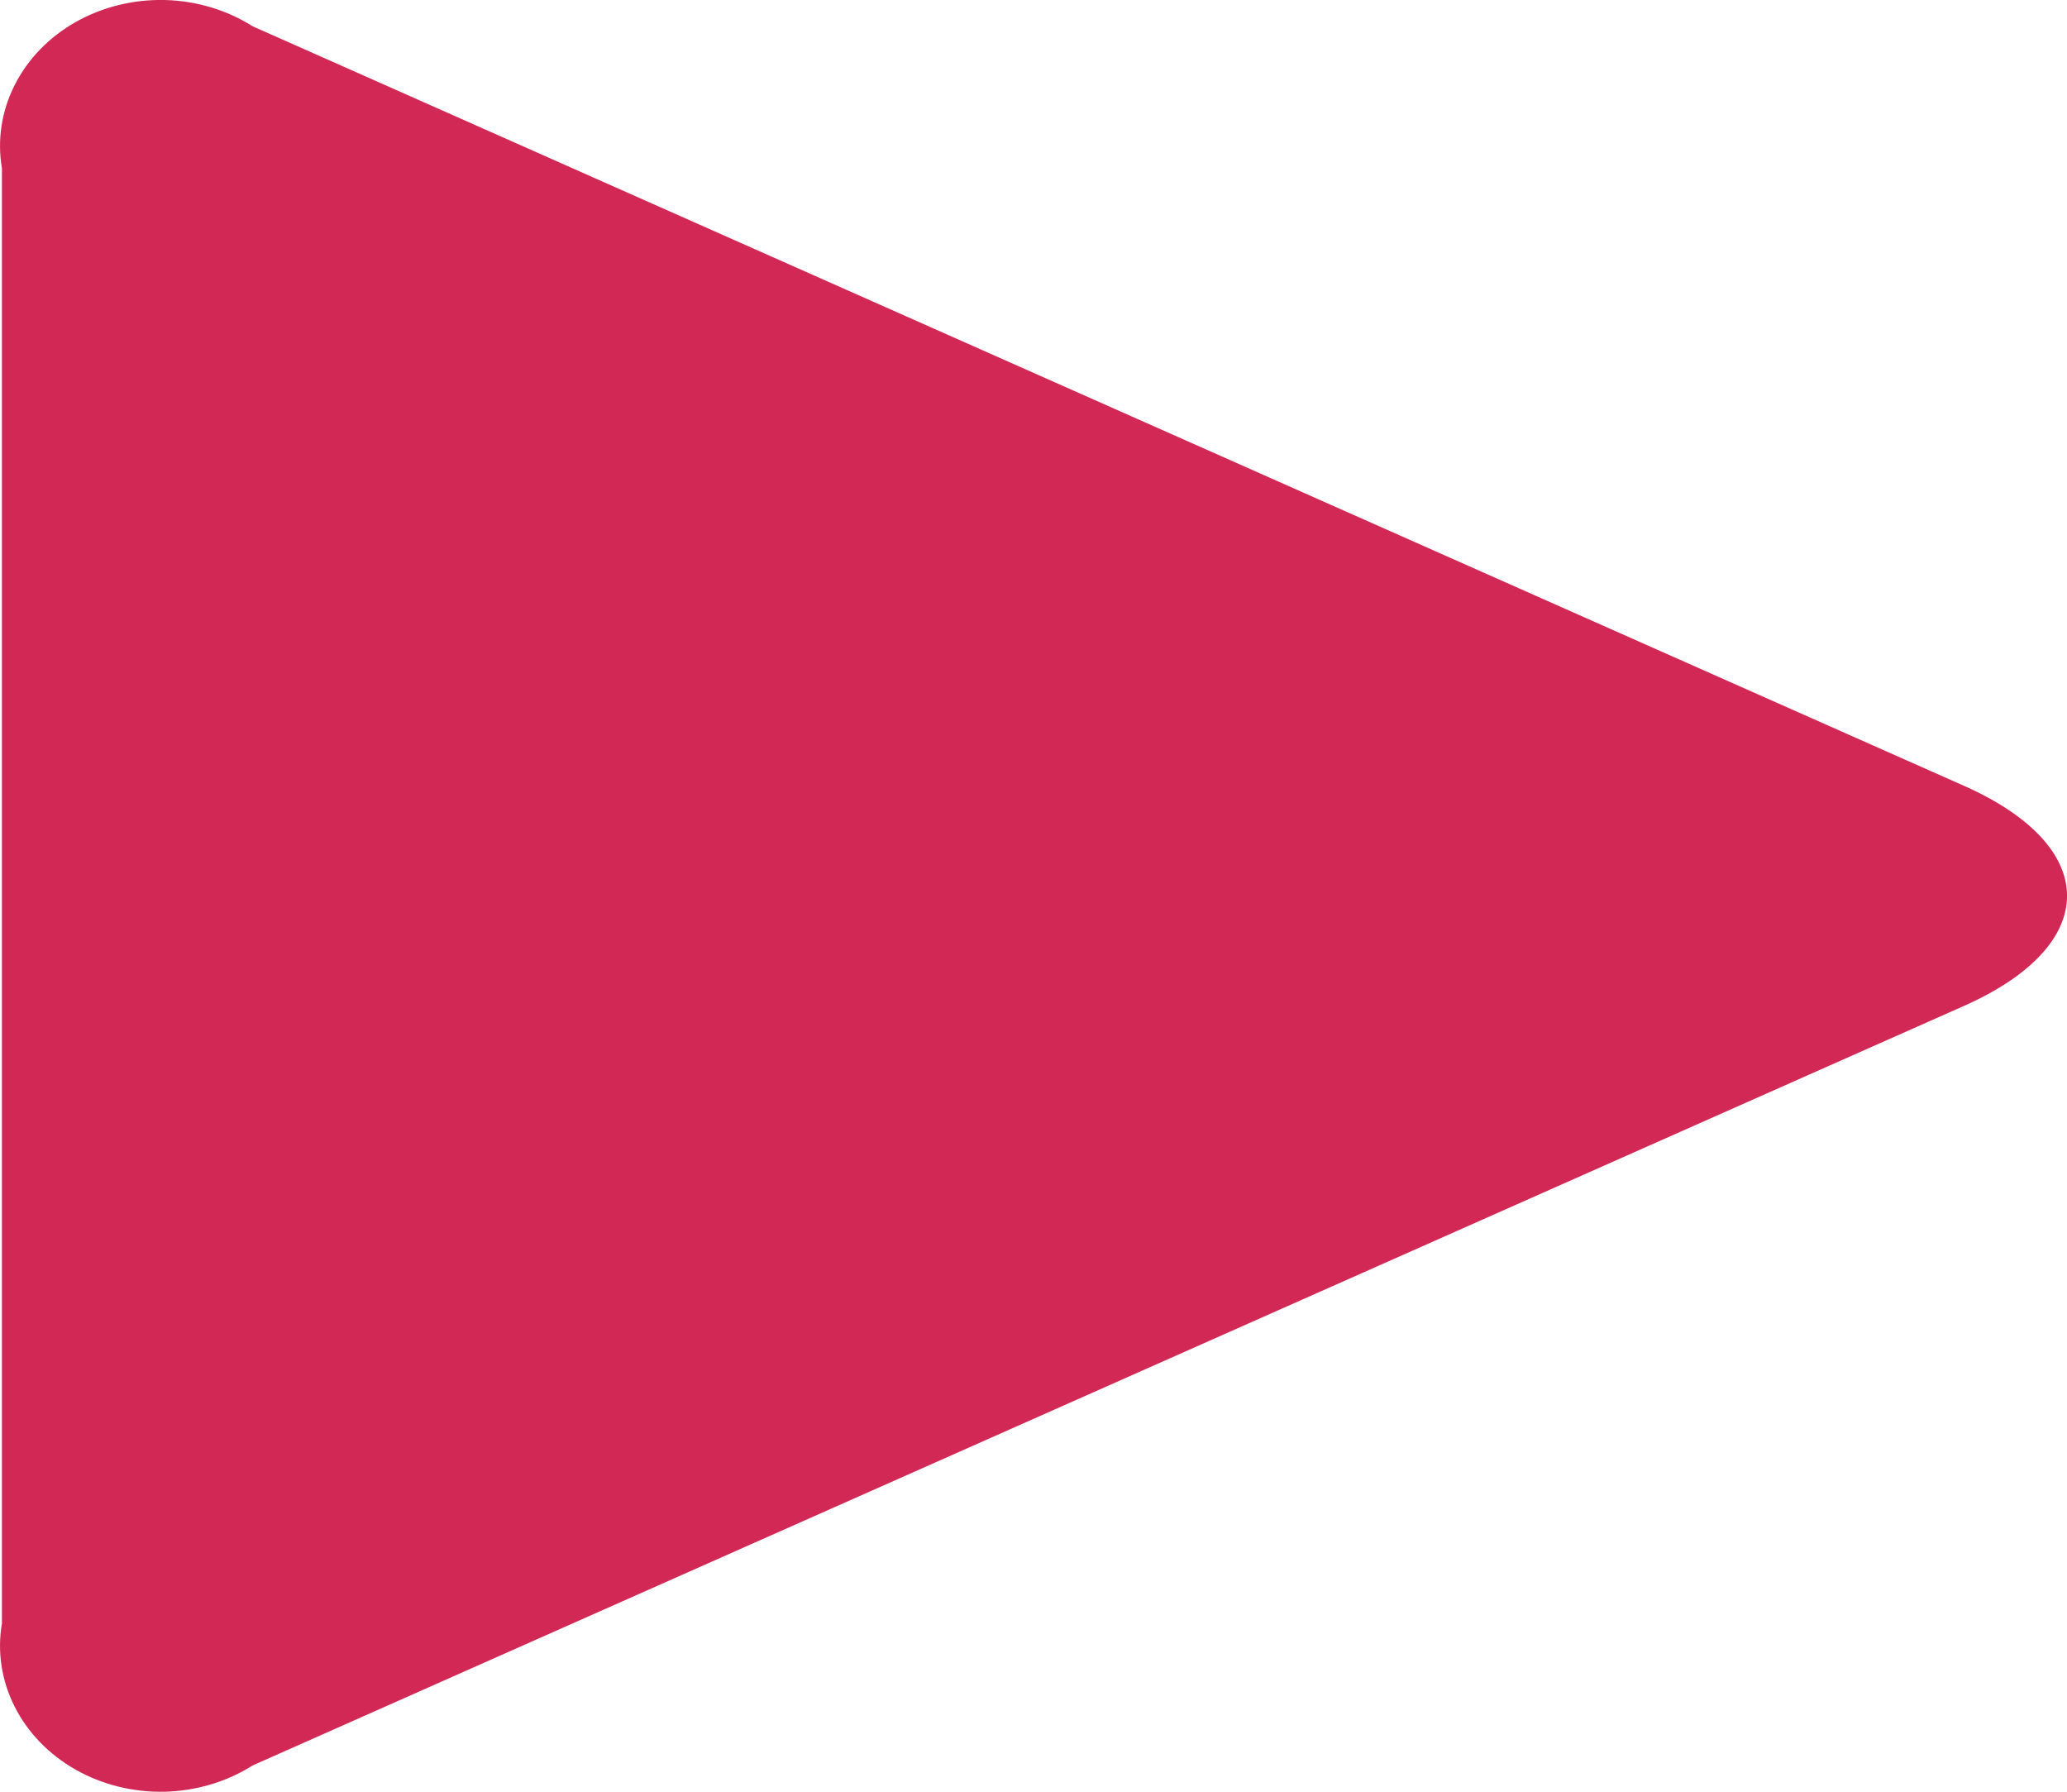
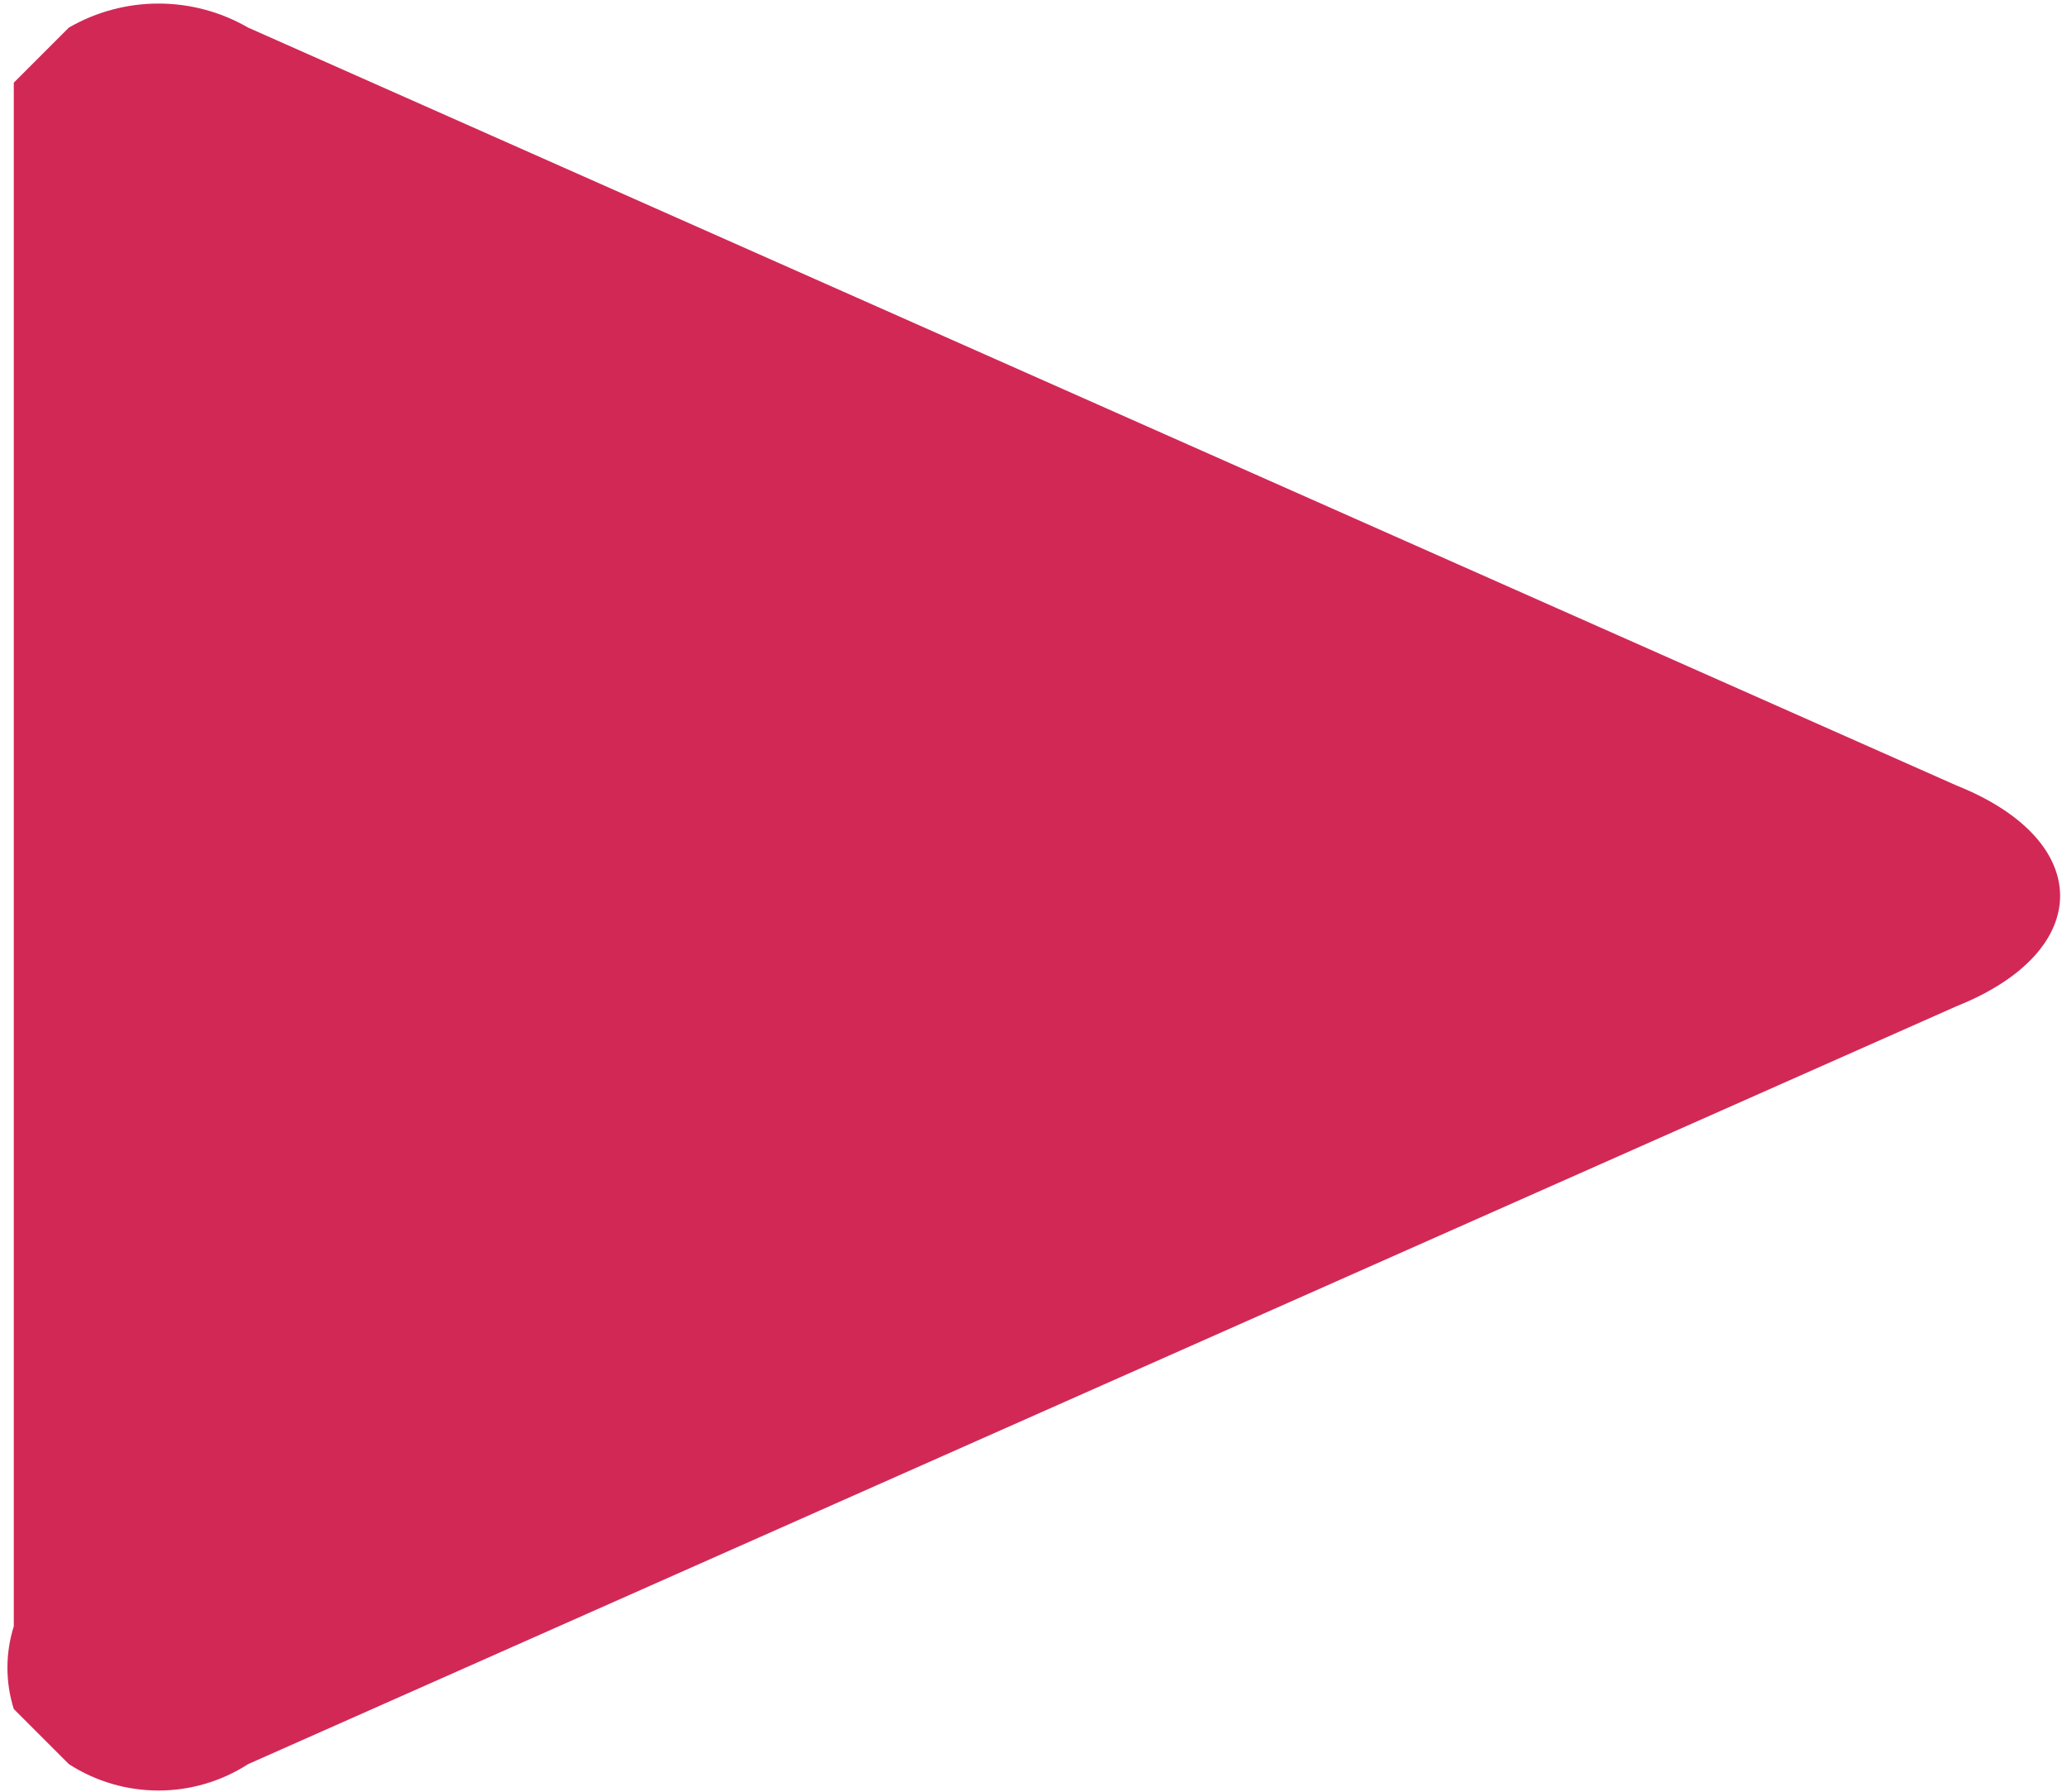
- <svg xmlns="http://www.w3.org/2000/svg" width="15" height="13" viewBox="0 0 15 13" fill="none">
-   <path d="M1.834 12.809C1.646 12.928 1.425 12.994 1.196 13C0.968 13.005 0.743 12.95 0.549 12.84C0.355 12.73 0.201 12.571 0.106 12.382C0.011 12.194 -0.021 11.984 0.014 11.779V1.221C-0.021 1.016 0.011 0.806 0.106 0.618C0.201 0.429 0.355 0.27 0.549 0.16C0.743 0.05 0.968 -0.005 1.196 0C1.425 0.006 1.646 0.072 1.834 0.191L14.233 5.693C15.256 6.138 15.256 6.862 14.233 7.307L1.834 12.809Z" fill="#D22856" />
+ <svg xmlns="http://www.w3.org/2000/svg" width="15" height="13" fill="none">
+   <path d="M1.8 12.8a1.2 1.2 0 01-1.3 0l-.4-.4a1 1 0 010-.6V.6L.5.2a1.3 1.3 0 011.3 0l12.4 5.5c1 .4 1 1.2 0 1.6L1.8 12.8z" fill="#D22856" />
</svg>
